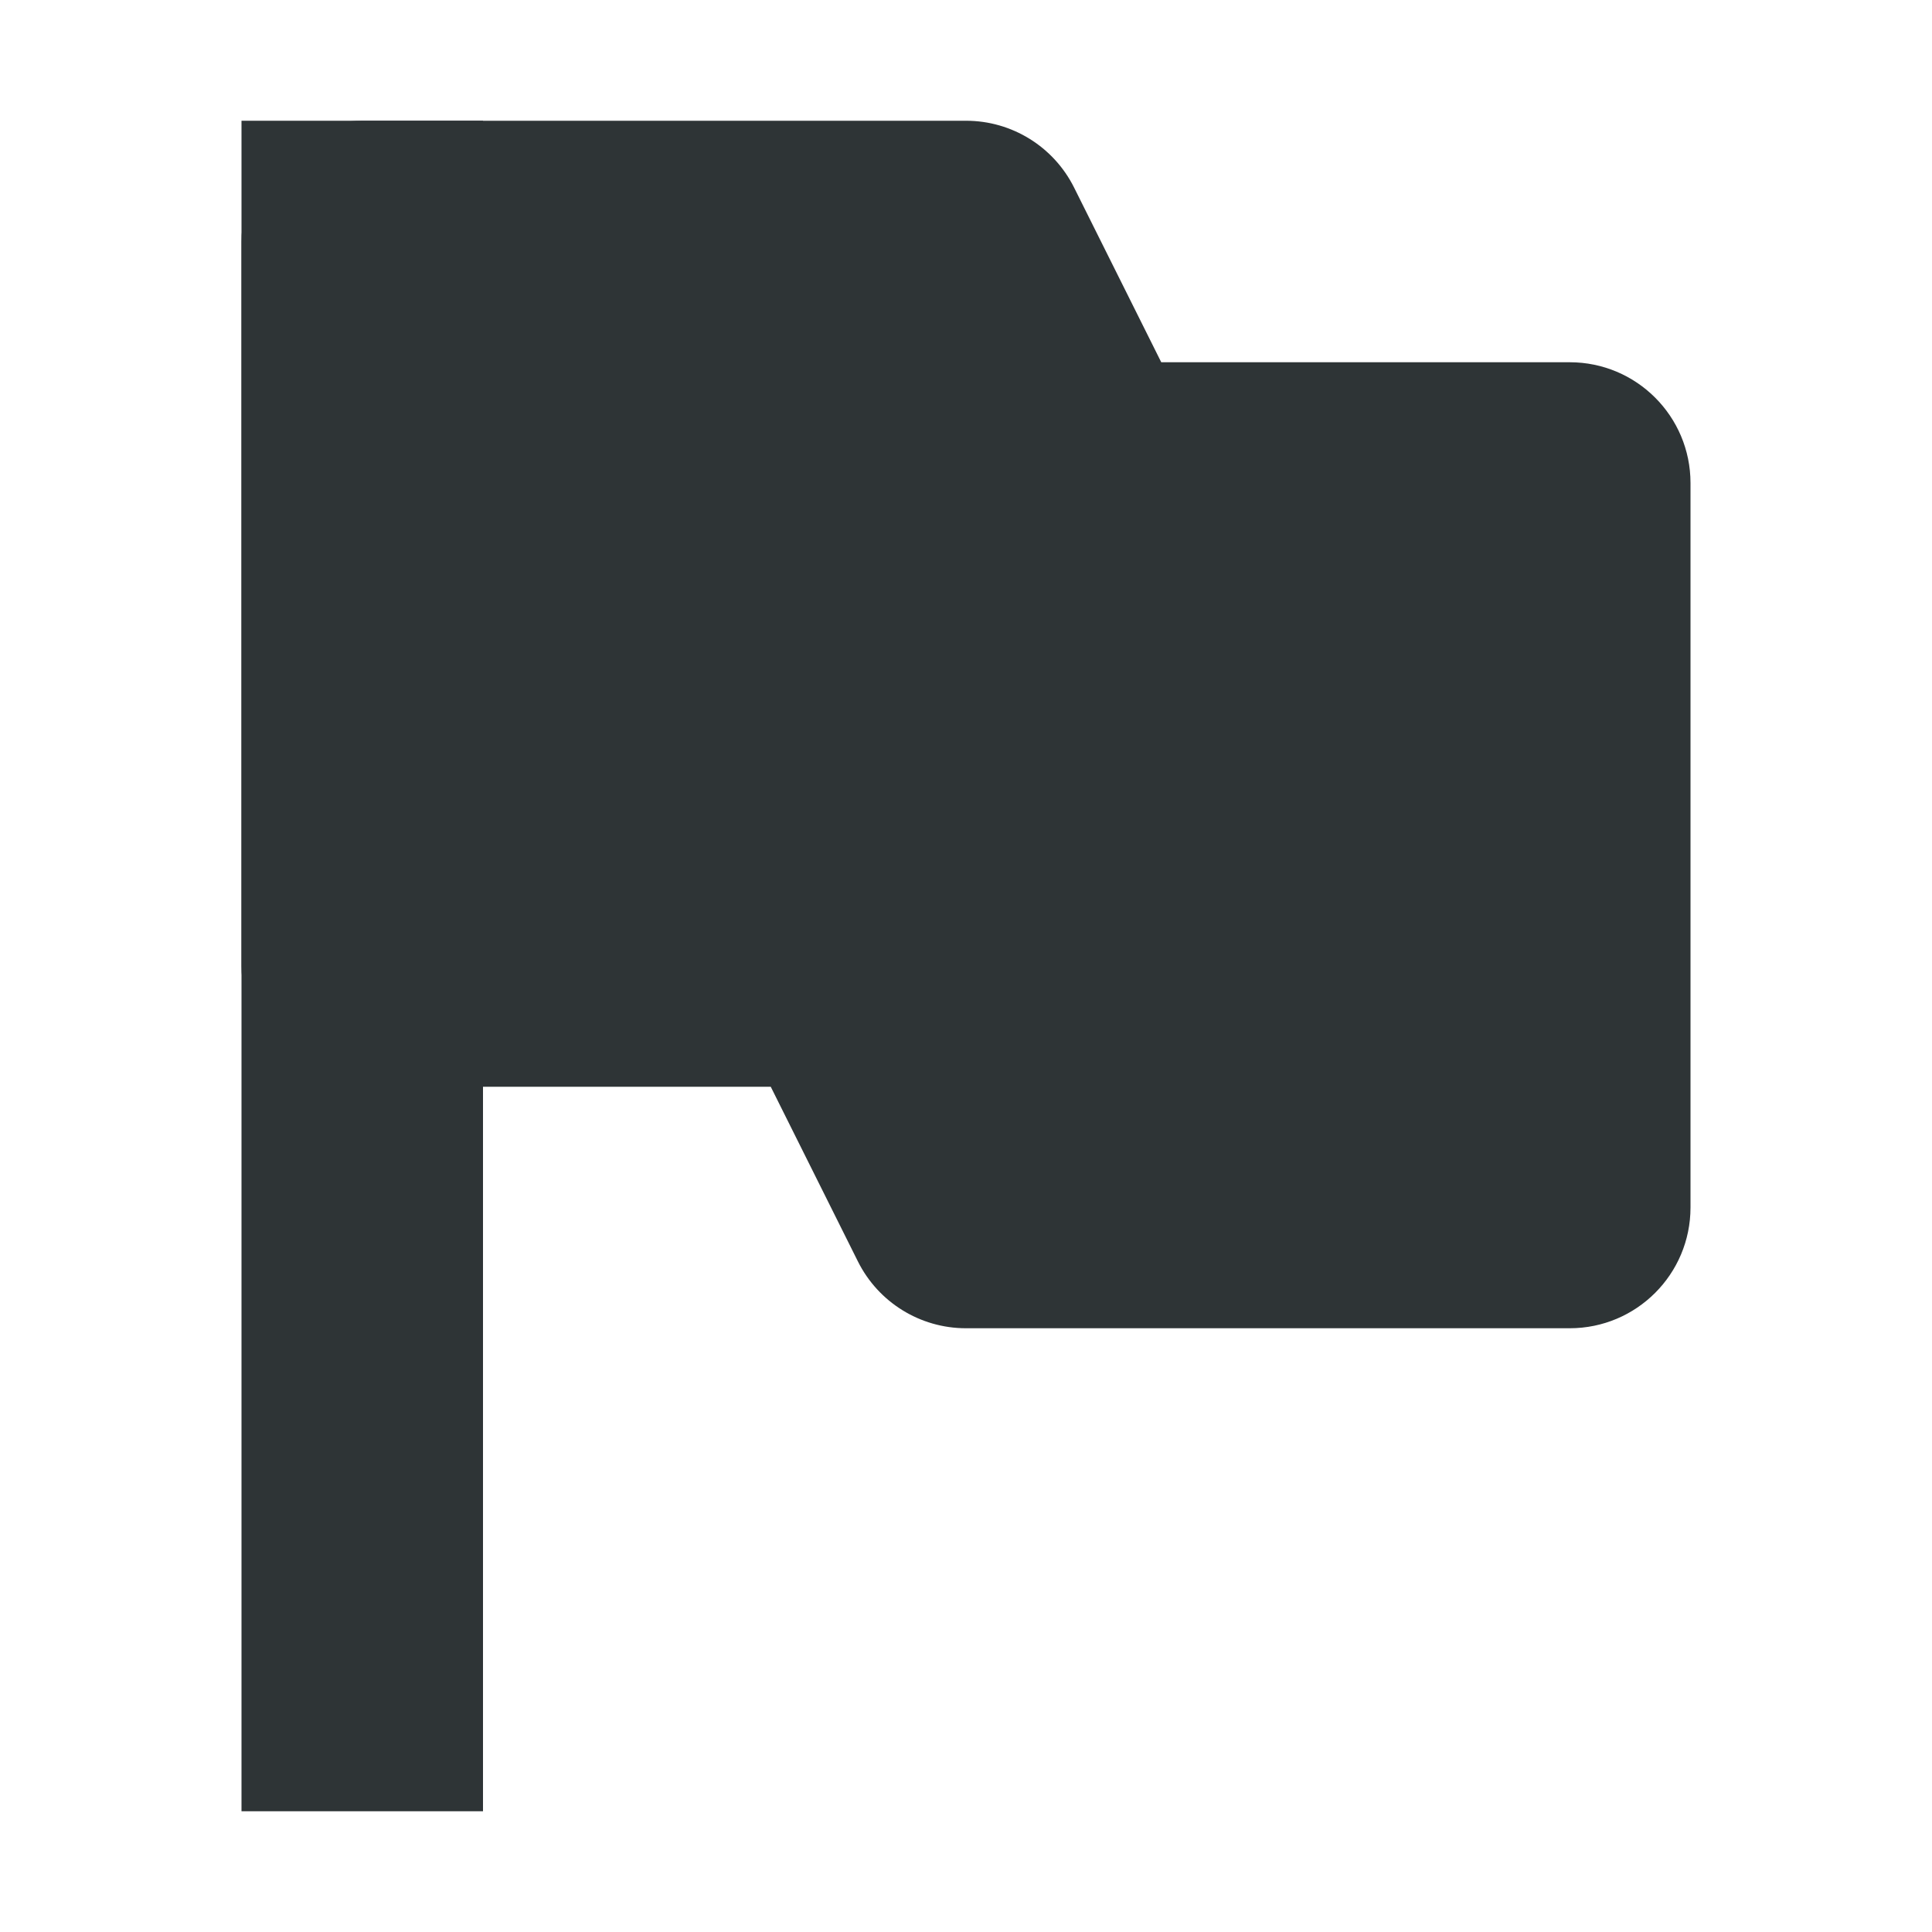
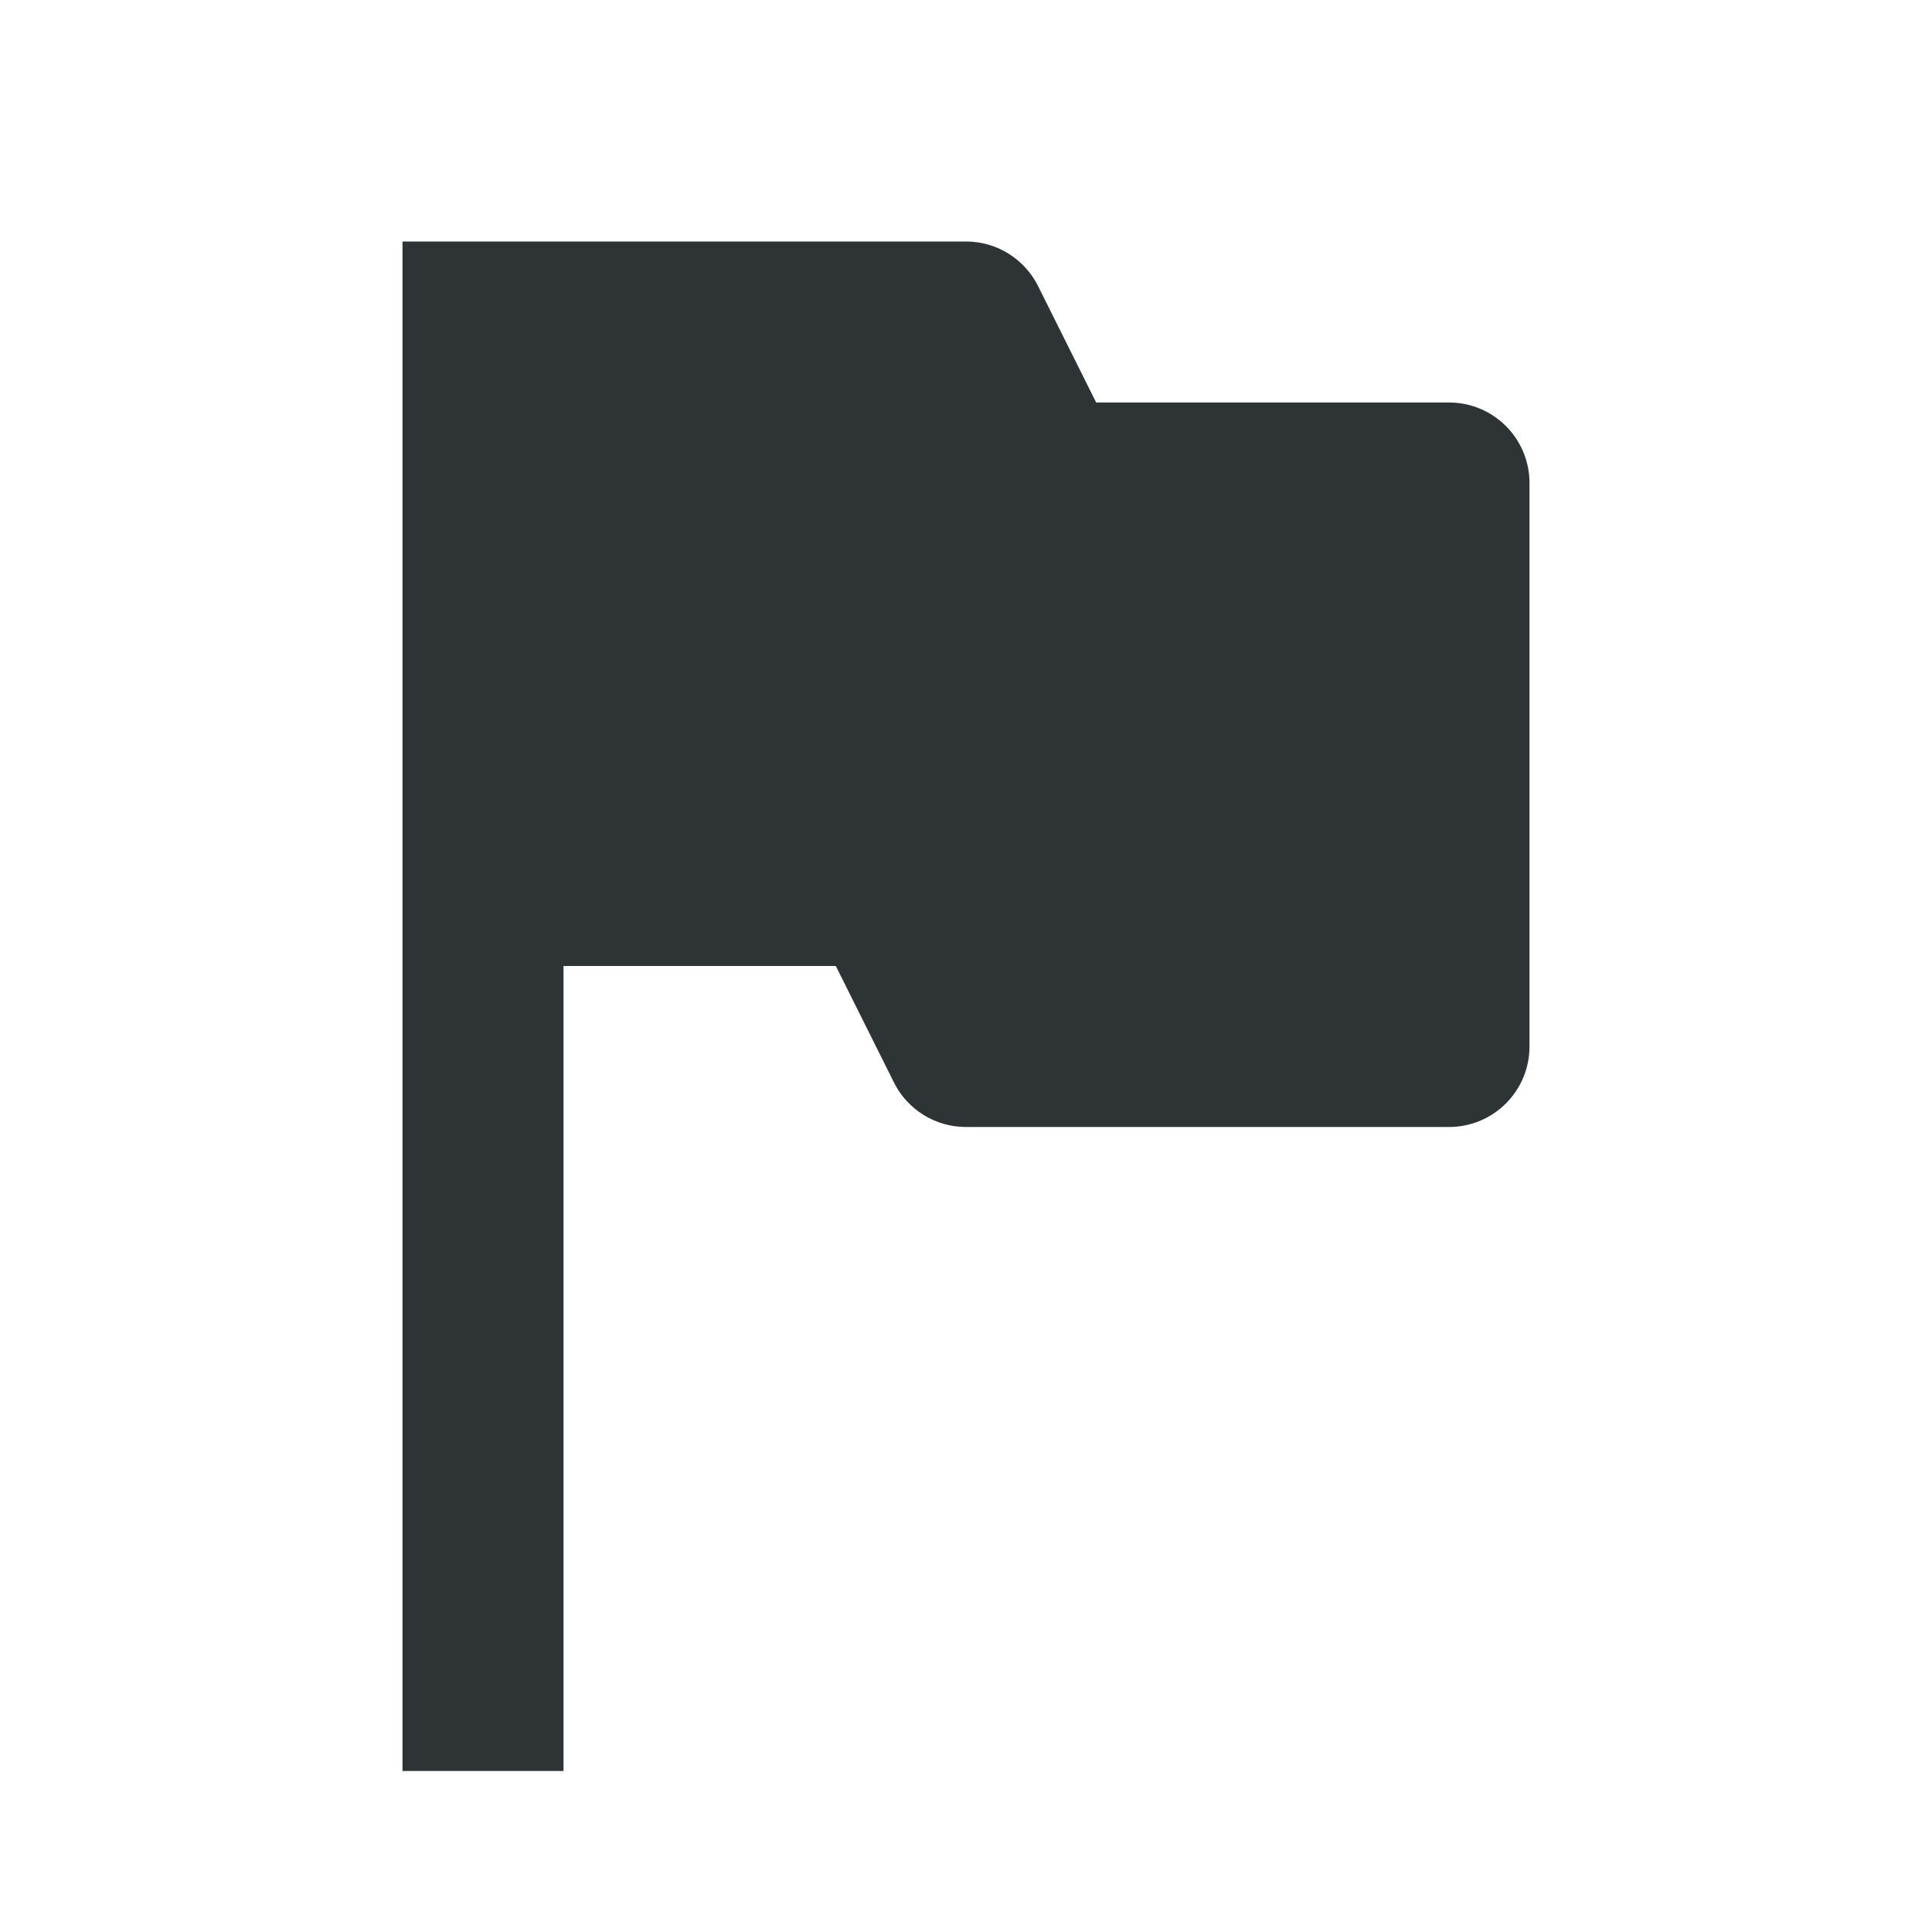
- <svg xmlns="http://www.w3.org/2000/svg" width="16" height="16">
-   <g fill="#2e3436" fill-rule="evenodd">
-     <path d="M2 1v14h2V1z" style="line-height:normal;font-variant-ligatures:normal;font-variant-position:normal;font-variant-caps:normal;font-variant-numeric:normal;font-variant-alternates:normal;font-feature-settings:normal;text-indent:0;text-align:start;text-decoration-line:none;text-decoration-style:solid;text-decoration-color:#000;text-transform:none;text-orientation:mixed;white-space:normal;shape-padding:0;isolation:auto;mix-blend-mode:normal;solid-color:#000;solid-opacity:1" color="#000" font-weight="400" font-family="sans-serif" overflow="visible" />
-     <path d="M3 1a1 1 0 00-1 1v6a1 1 0 001 1h3.383l.722 1.447A1 1 0 008 11h5a1 1 0 001-1V4a1 1 0 00-1-1H9.617l-.722-1.447A1 1 0 008 1zm1 2h3.383l.722 1.447A1 1 0 009 5h3v4H8.617l-.722-1.447A1 1 0 007 7H4z" style="line-height:normal;font-variant-ligatures:normal;font-variant-position:normal;font-variant-caps:normal;font-variant-numeric:normal;font-variant-alternates:normal;font-feature-settings:normal;text-indent:0;text-align:start;text-decoration-line:none;text-decoration-style:solid;text-decoration-color:#000;text-transform:none;text-orientation:mixed;white-space:normal;shape-padding:0;isolation:auto;mix-blend-mode:normal;solid-color:#000;solid-opacity:1" color="#000" font-weight="400" font-family="sans-serif" overflow="visible" />
-     <path d="M3 8h4l1 2h5V4H9L8 2H3z" />
-   </g>
+ <svg xmlns="http://www.w3.org/2000/svg" width="24" height="24">
+   <path style="line-height:normal;font-variant-ligatures:normal;font-variant-position:normal;font-variant-caps:normal;font-variant-numeric:normal;font-variant-alternates:normal;font-feature-settings:normal;text-indent:0;text-align:start;text-decoration-line:none;text-decoration-style:solid;text-decoration-color:#000;text-transform:none;text-orientation:mixed;white-space:normal;shape-padding:0;isolation:auto;mix-blend-mode:normal;solid-color:#000;solid-opacity:1;fill:#2e3436;fill-rule:evenodd" d="M5 3v19h2V12h3.383l.722 1.447A1 1 0 0 0 12 14h6a1 1 0 0 0 1-1V6a1 1 0 0 0-1-1h-4.383l-.722-1.447A1 1 0 0 0 12 3H6Z" />
</svg>
